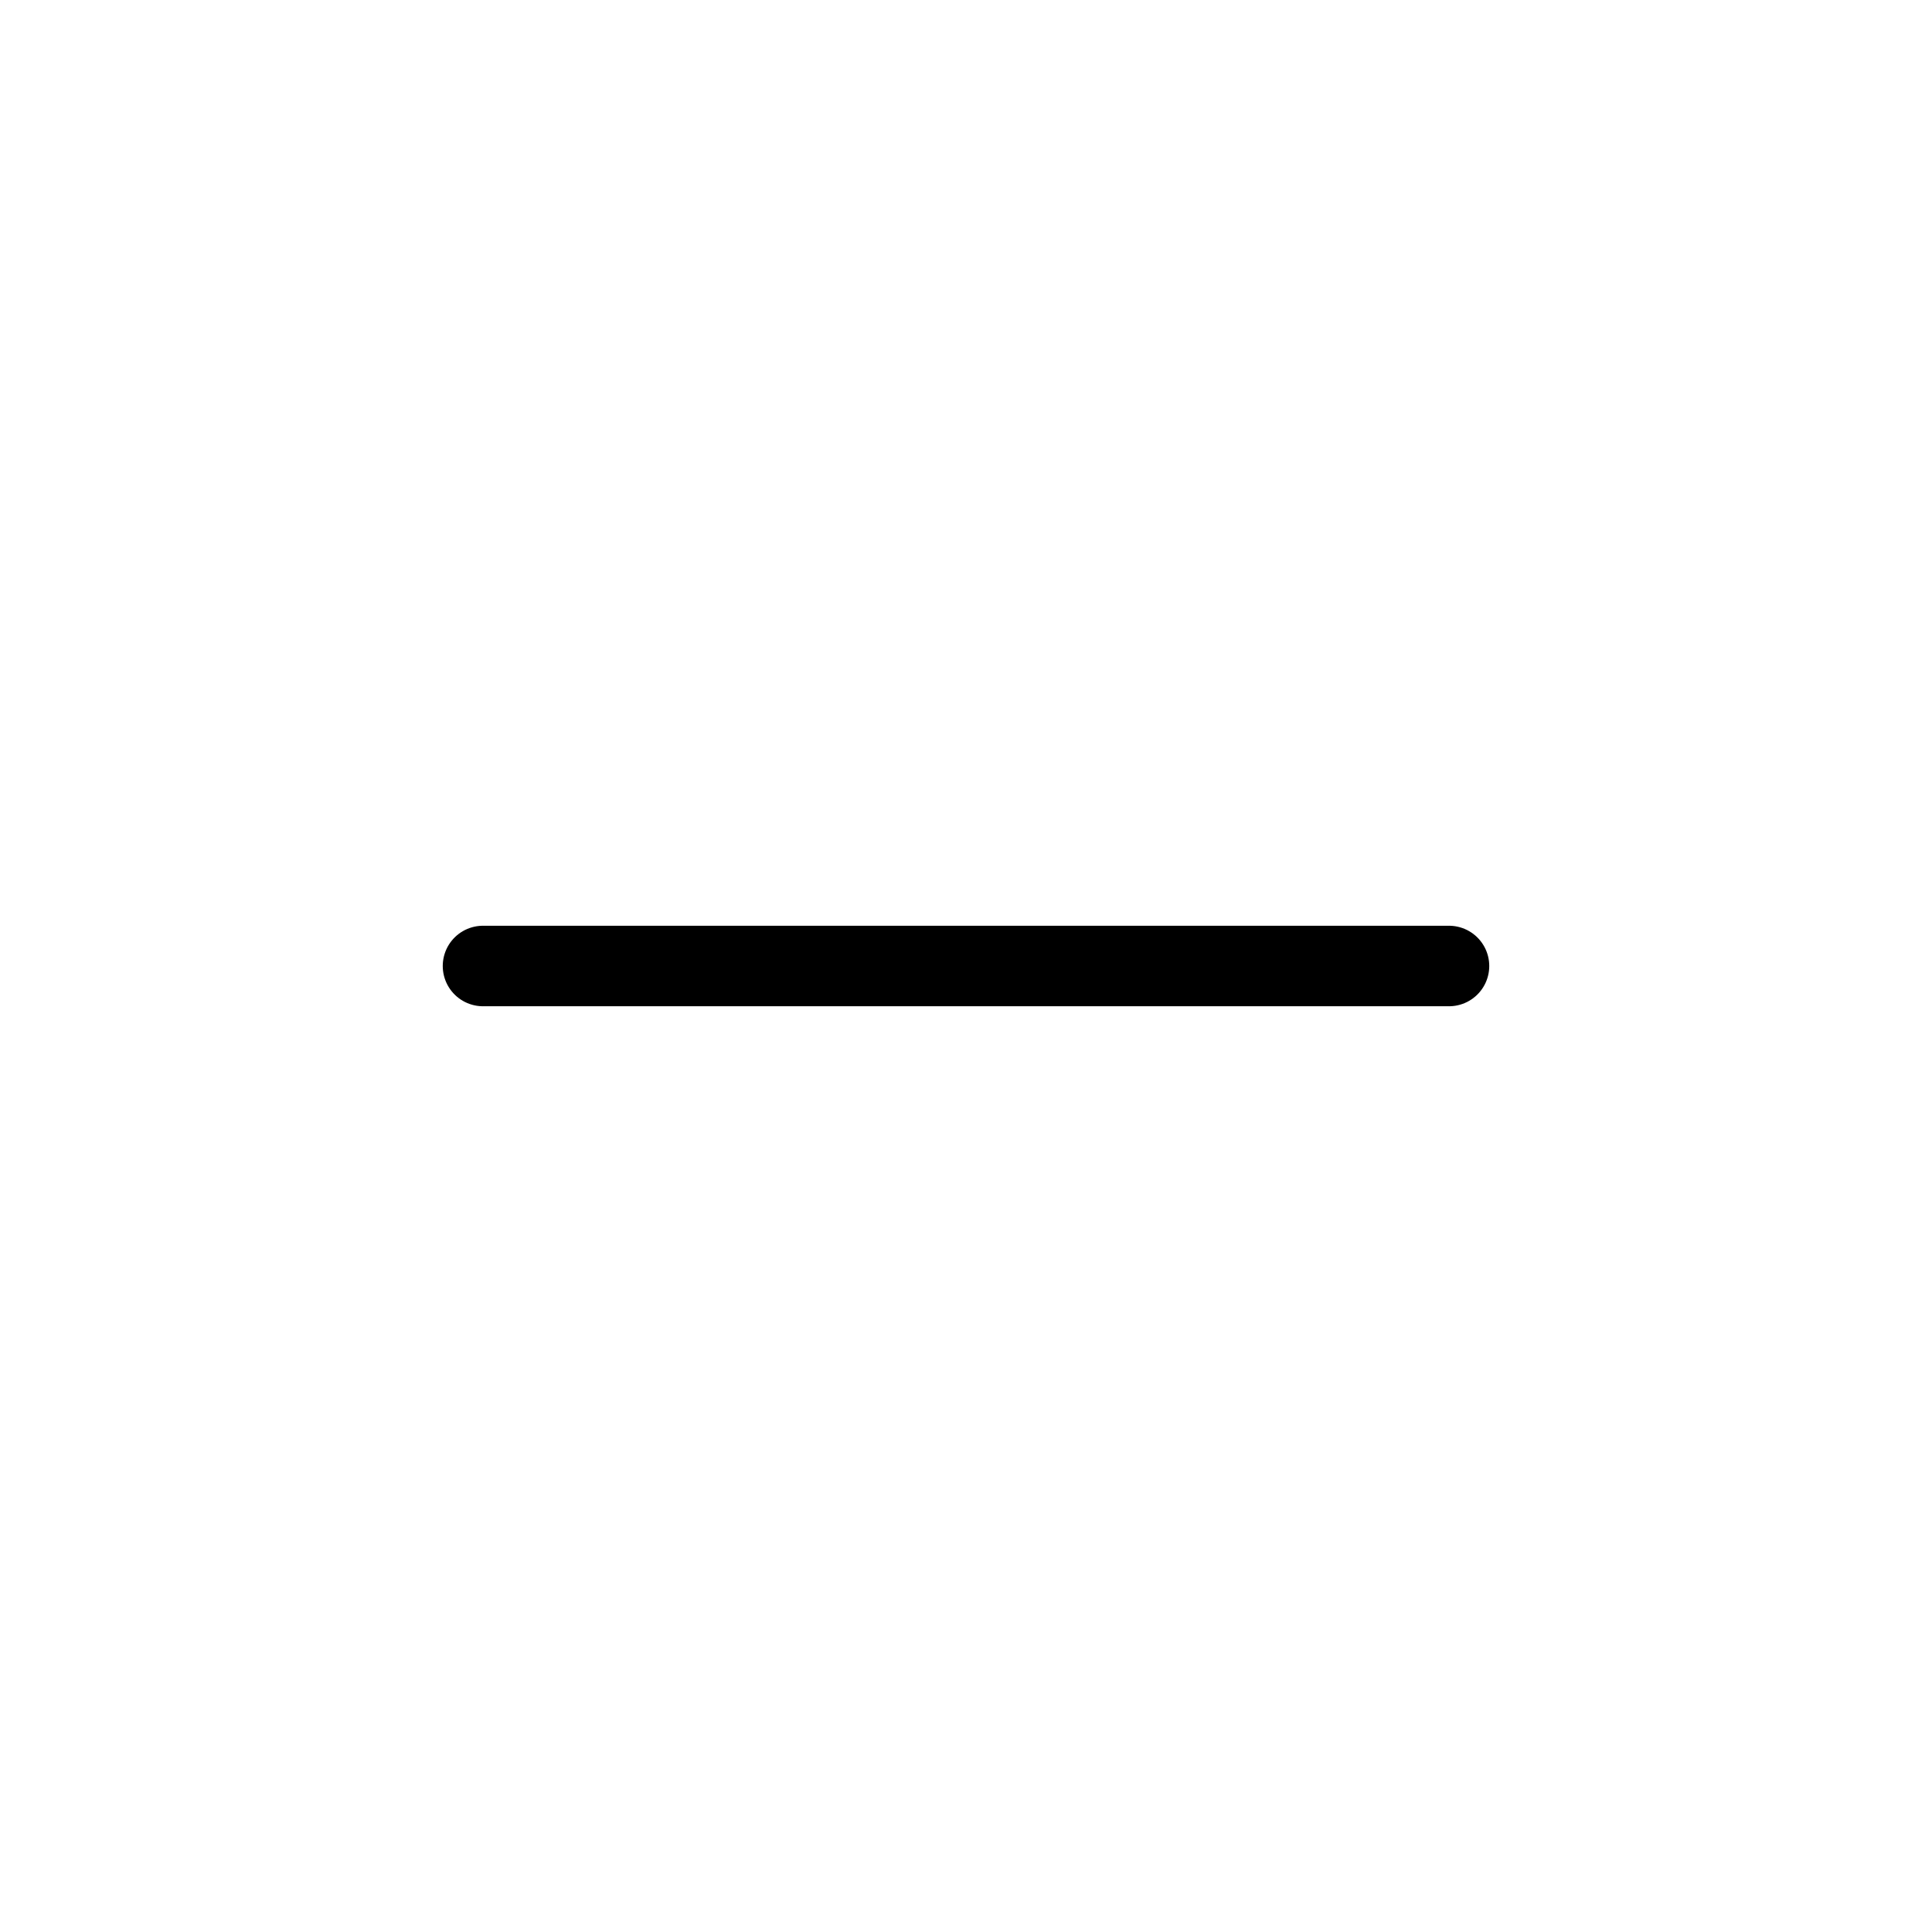
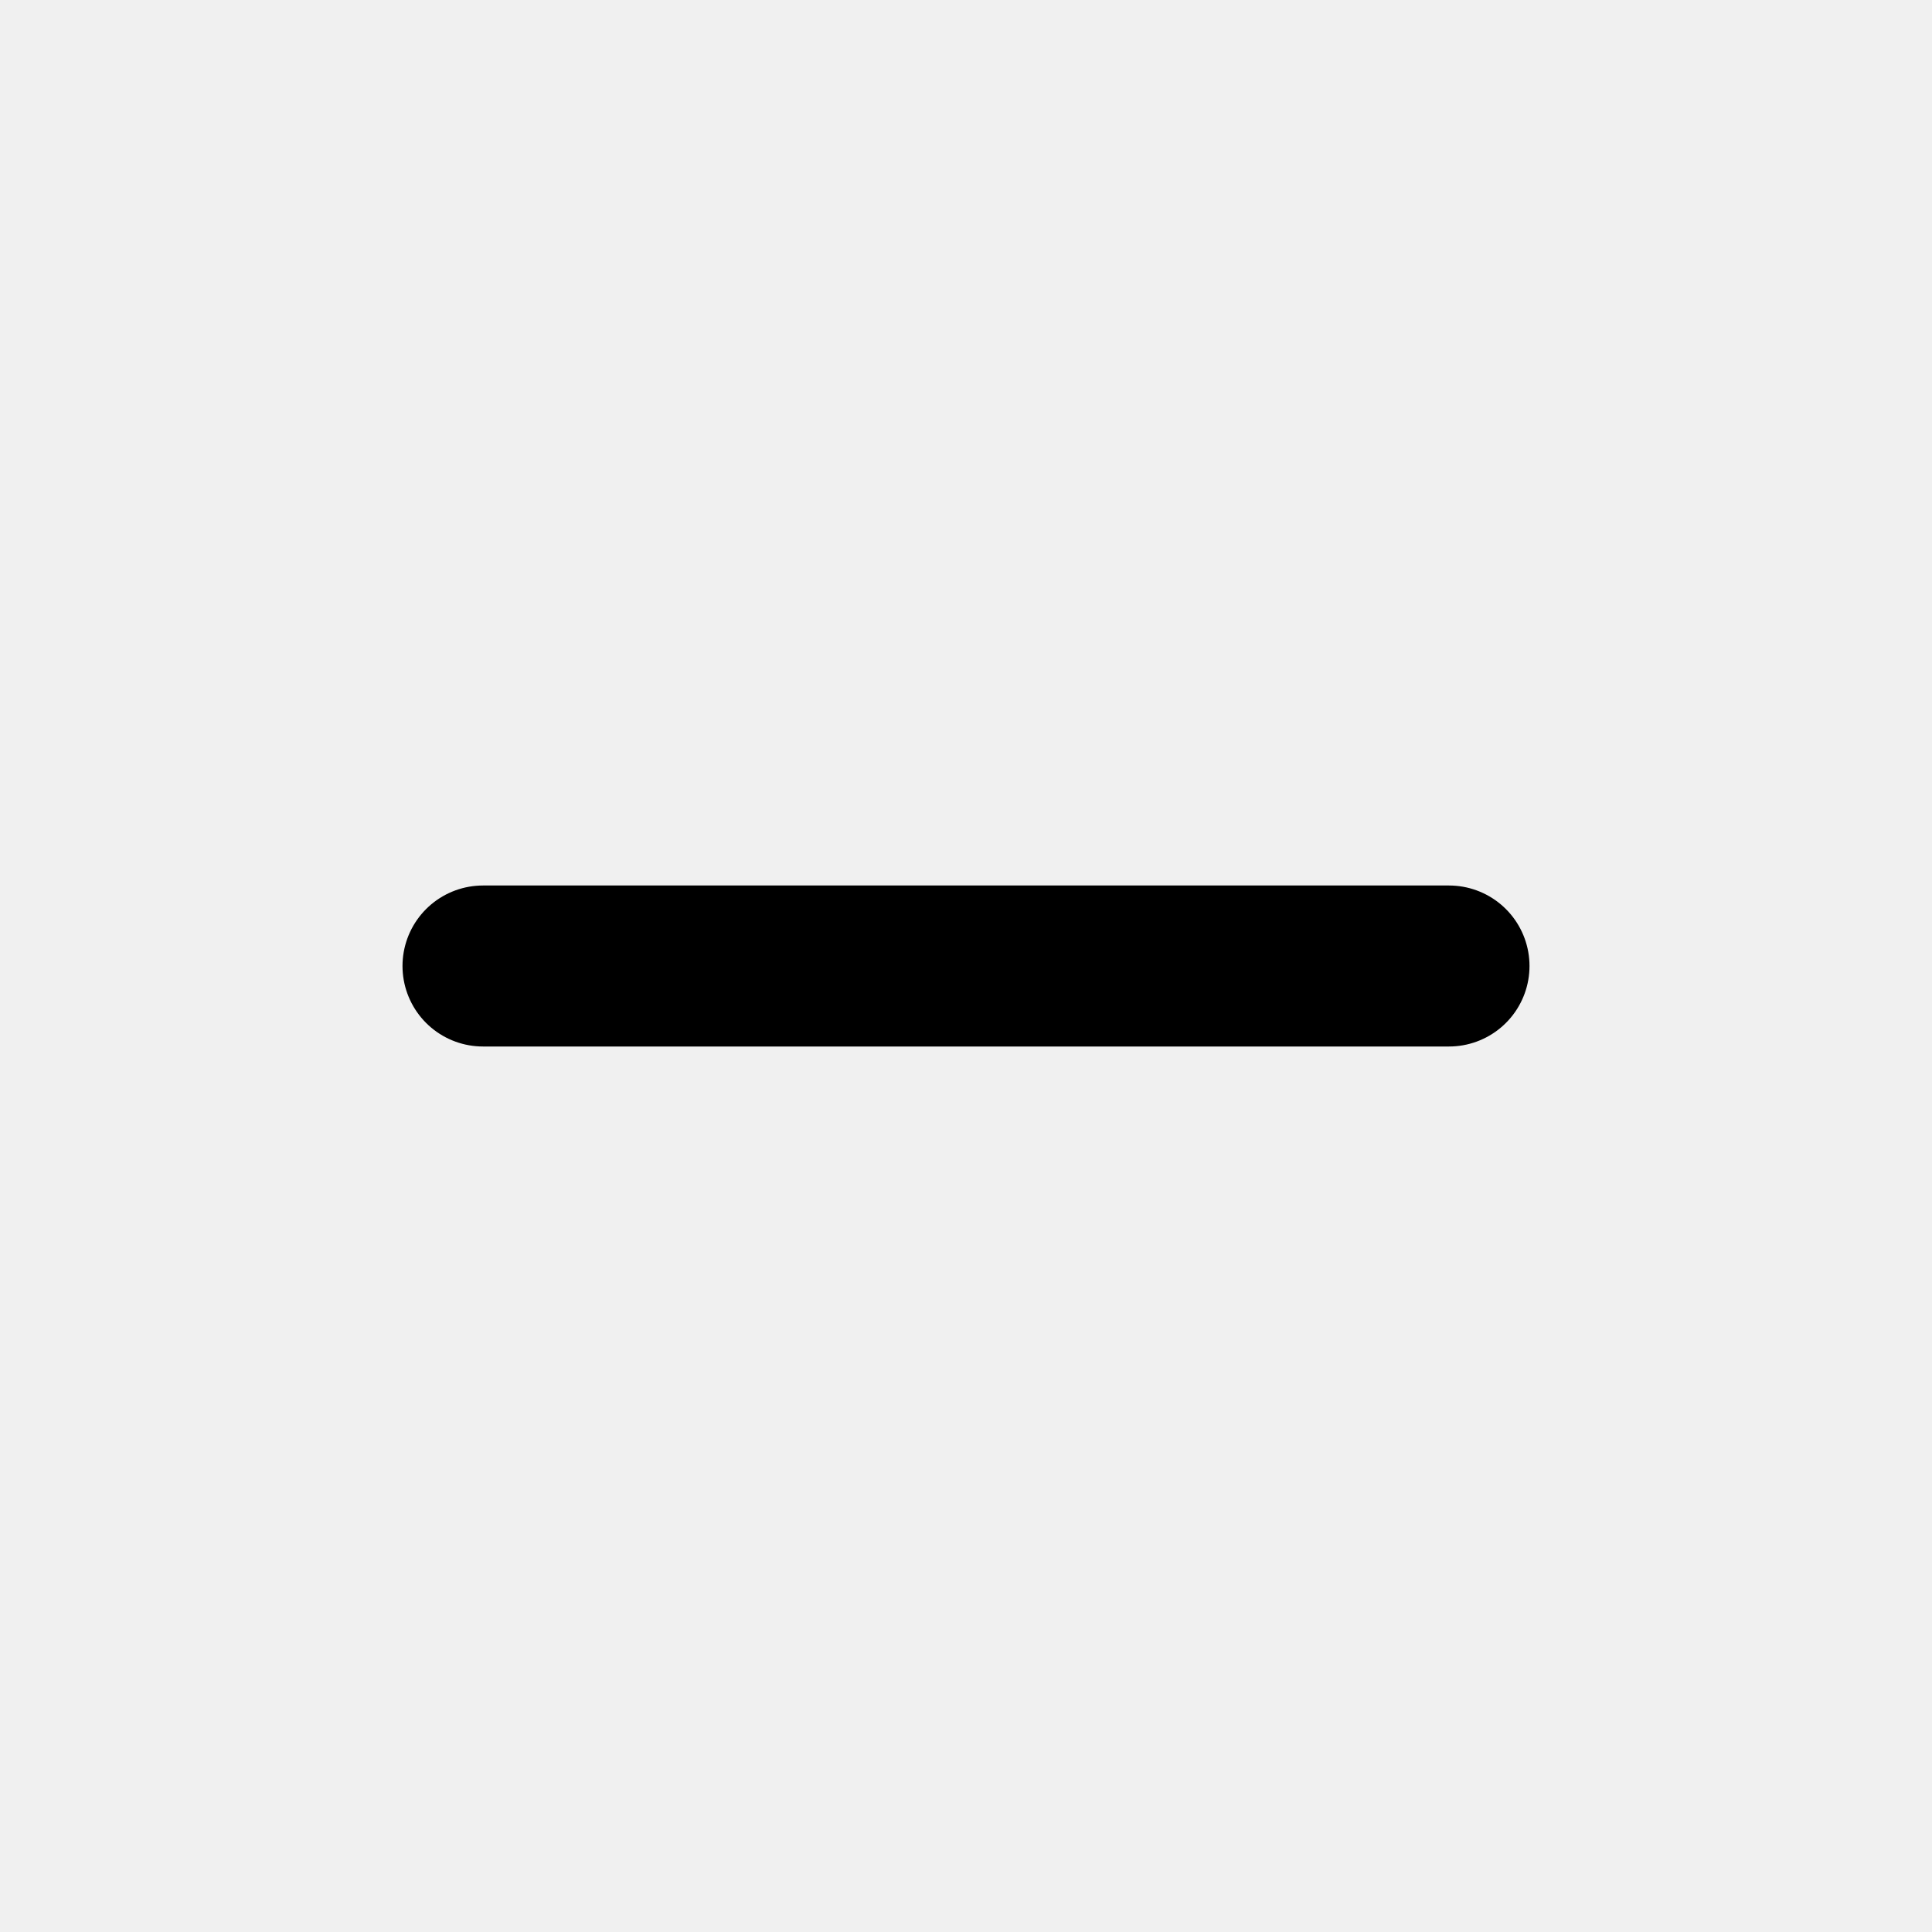
- <svg xmlns="http://www.w3.org/2000/svg" width="800px" height="800px" viewBox="0 0 24 24" fill="none">
-   <rect width="24" height="24" fill="white" />
-   <path d="M6 12H18" stroke="#000000" stroke-linecap="round" stroke-linejoin="round" />
+ <svg xmlns="http://www.w3.org/2000/svg" width="24" height="24" viewBox="0 0 24 24" fill="none">
+   <path d="M6 12H18" stroke="currentColor" stroke-width="2" stroke-linecap="round" stroke-linejoin="round" />
</svg>
